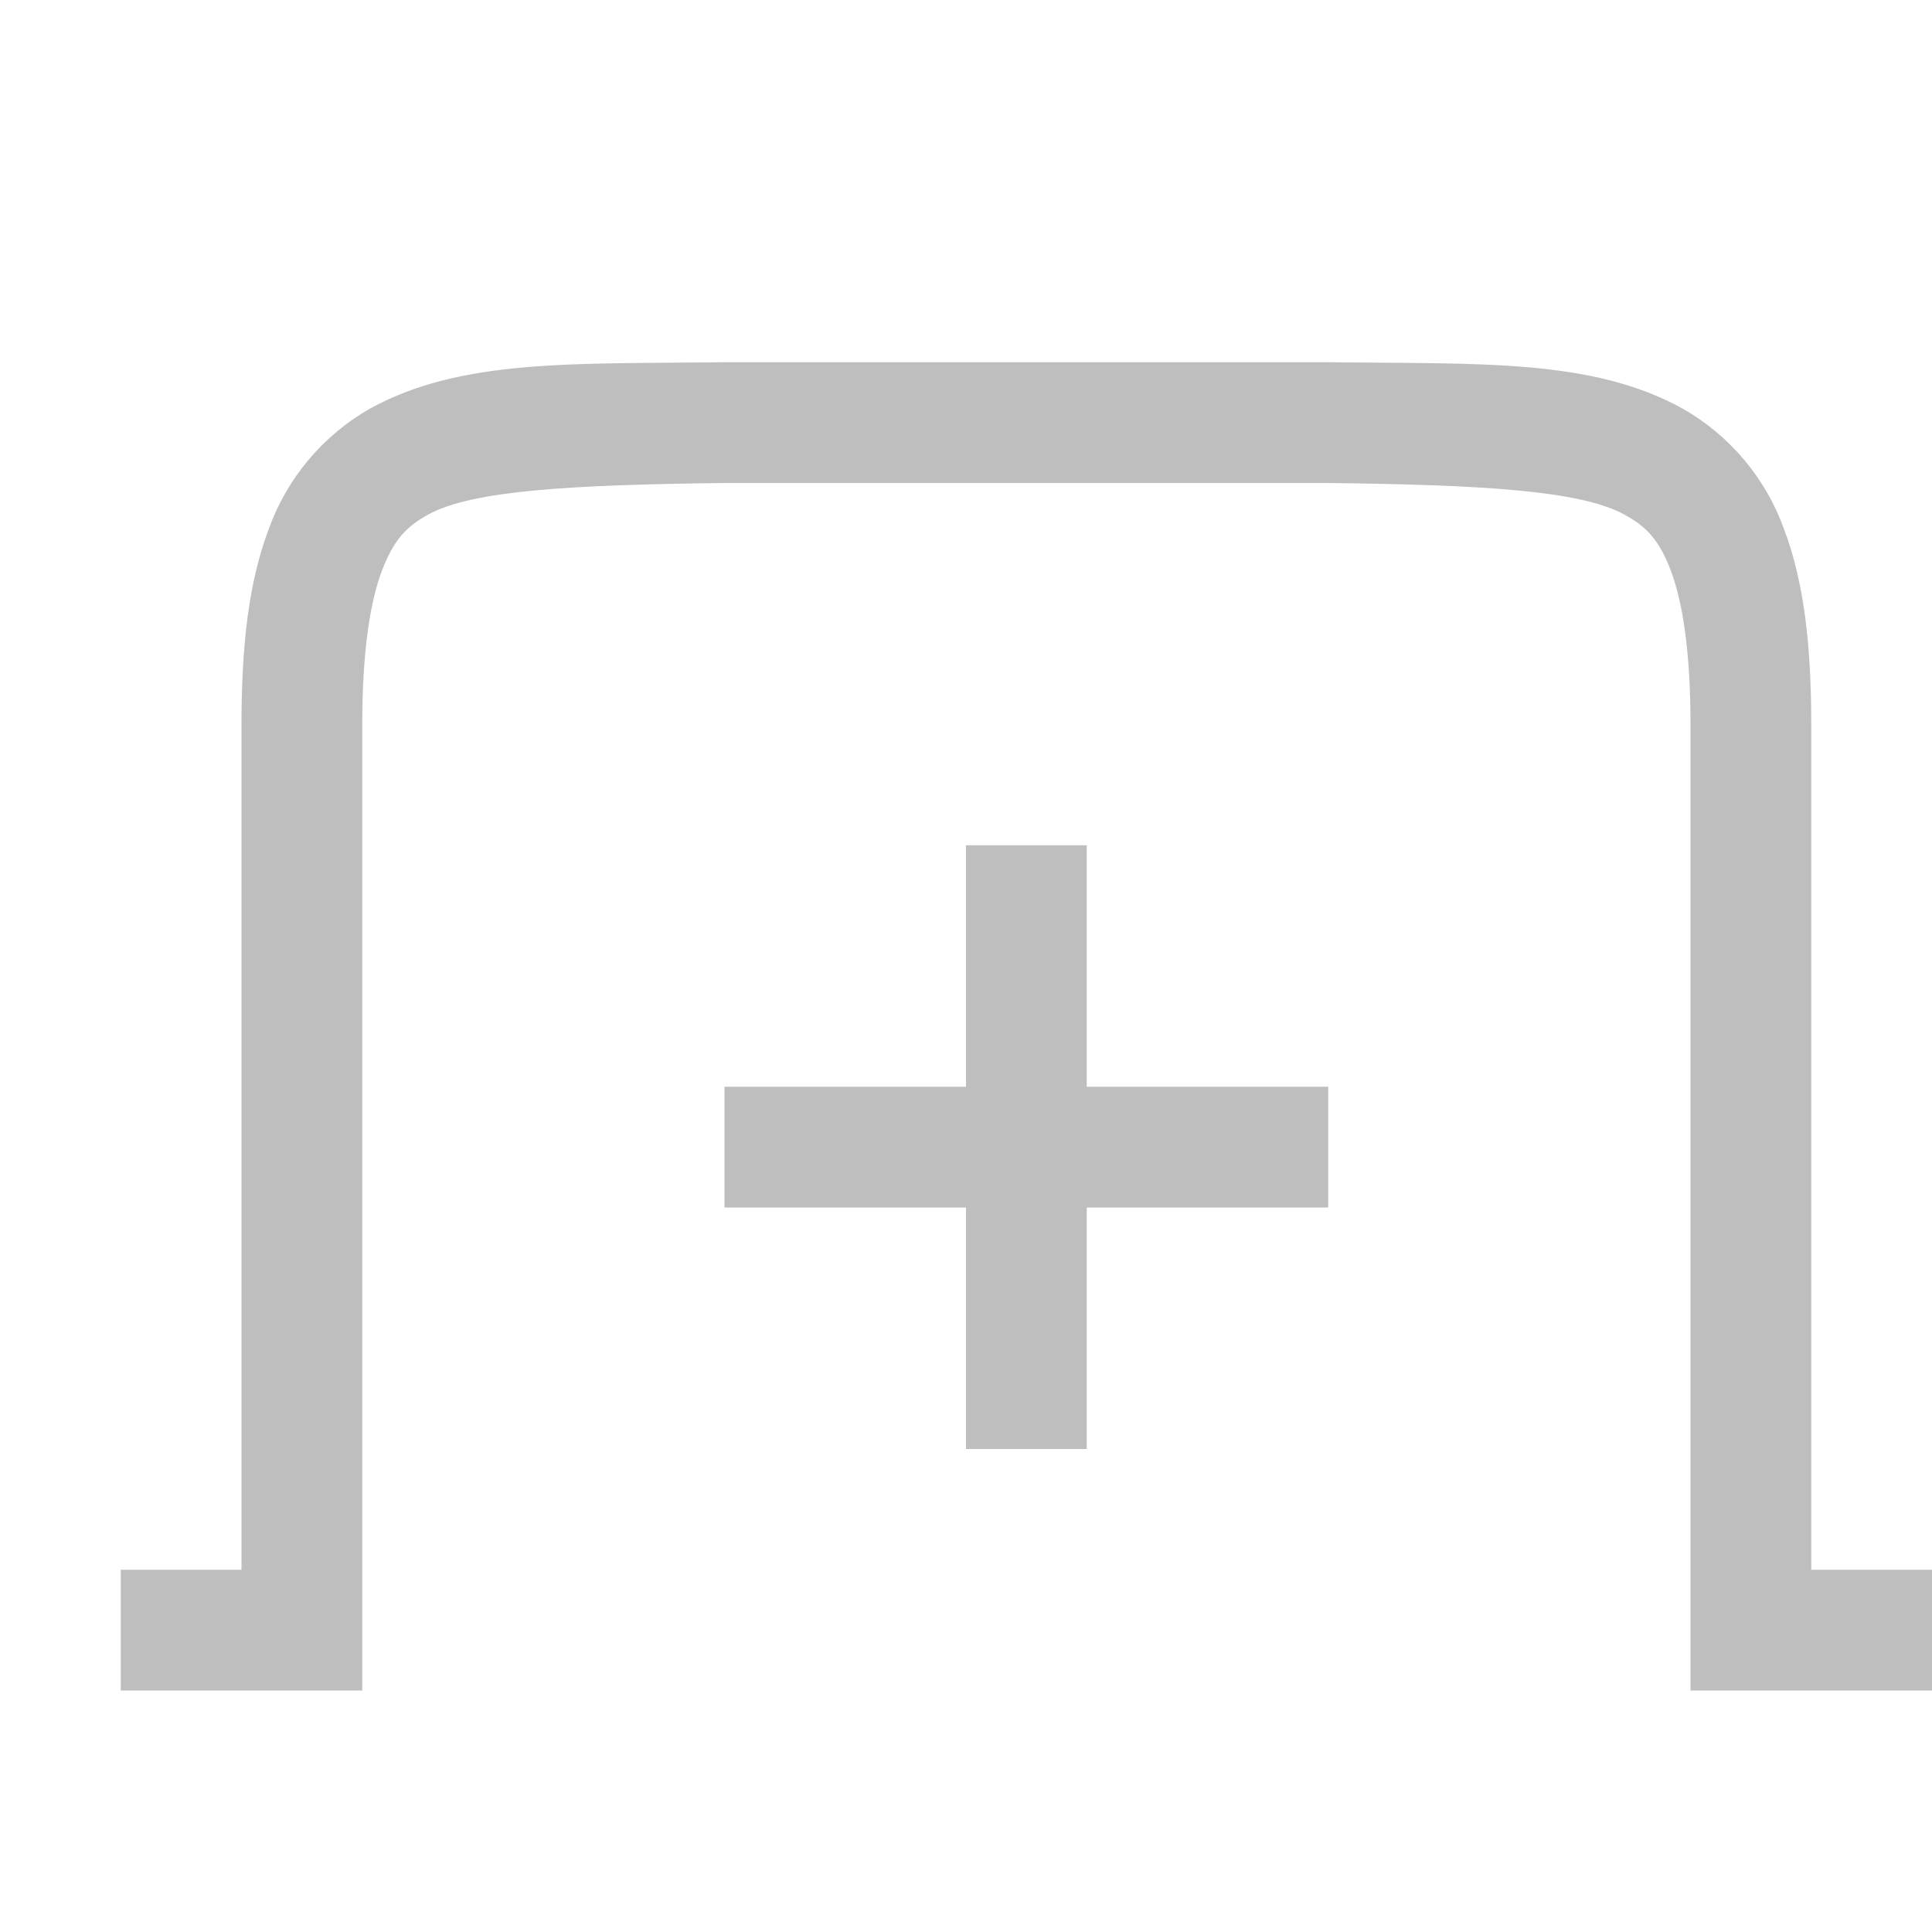
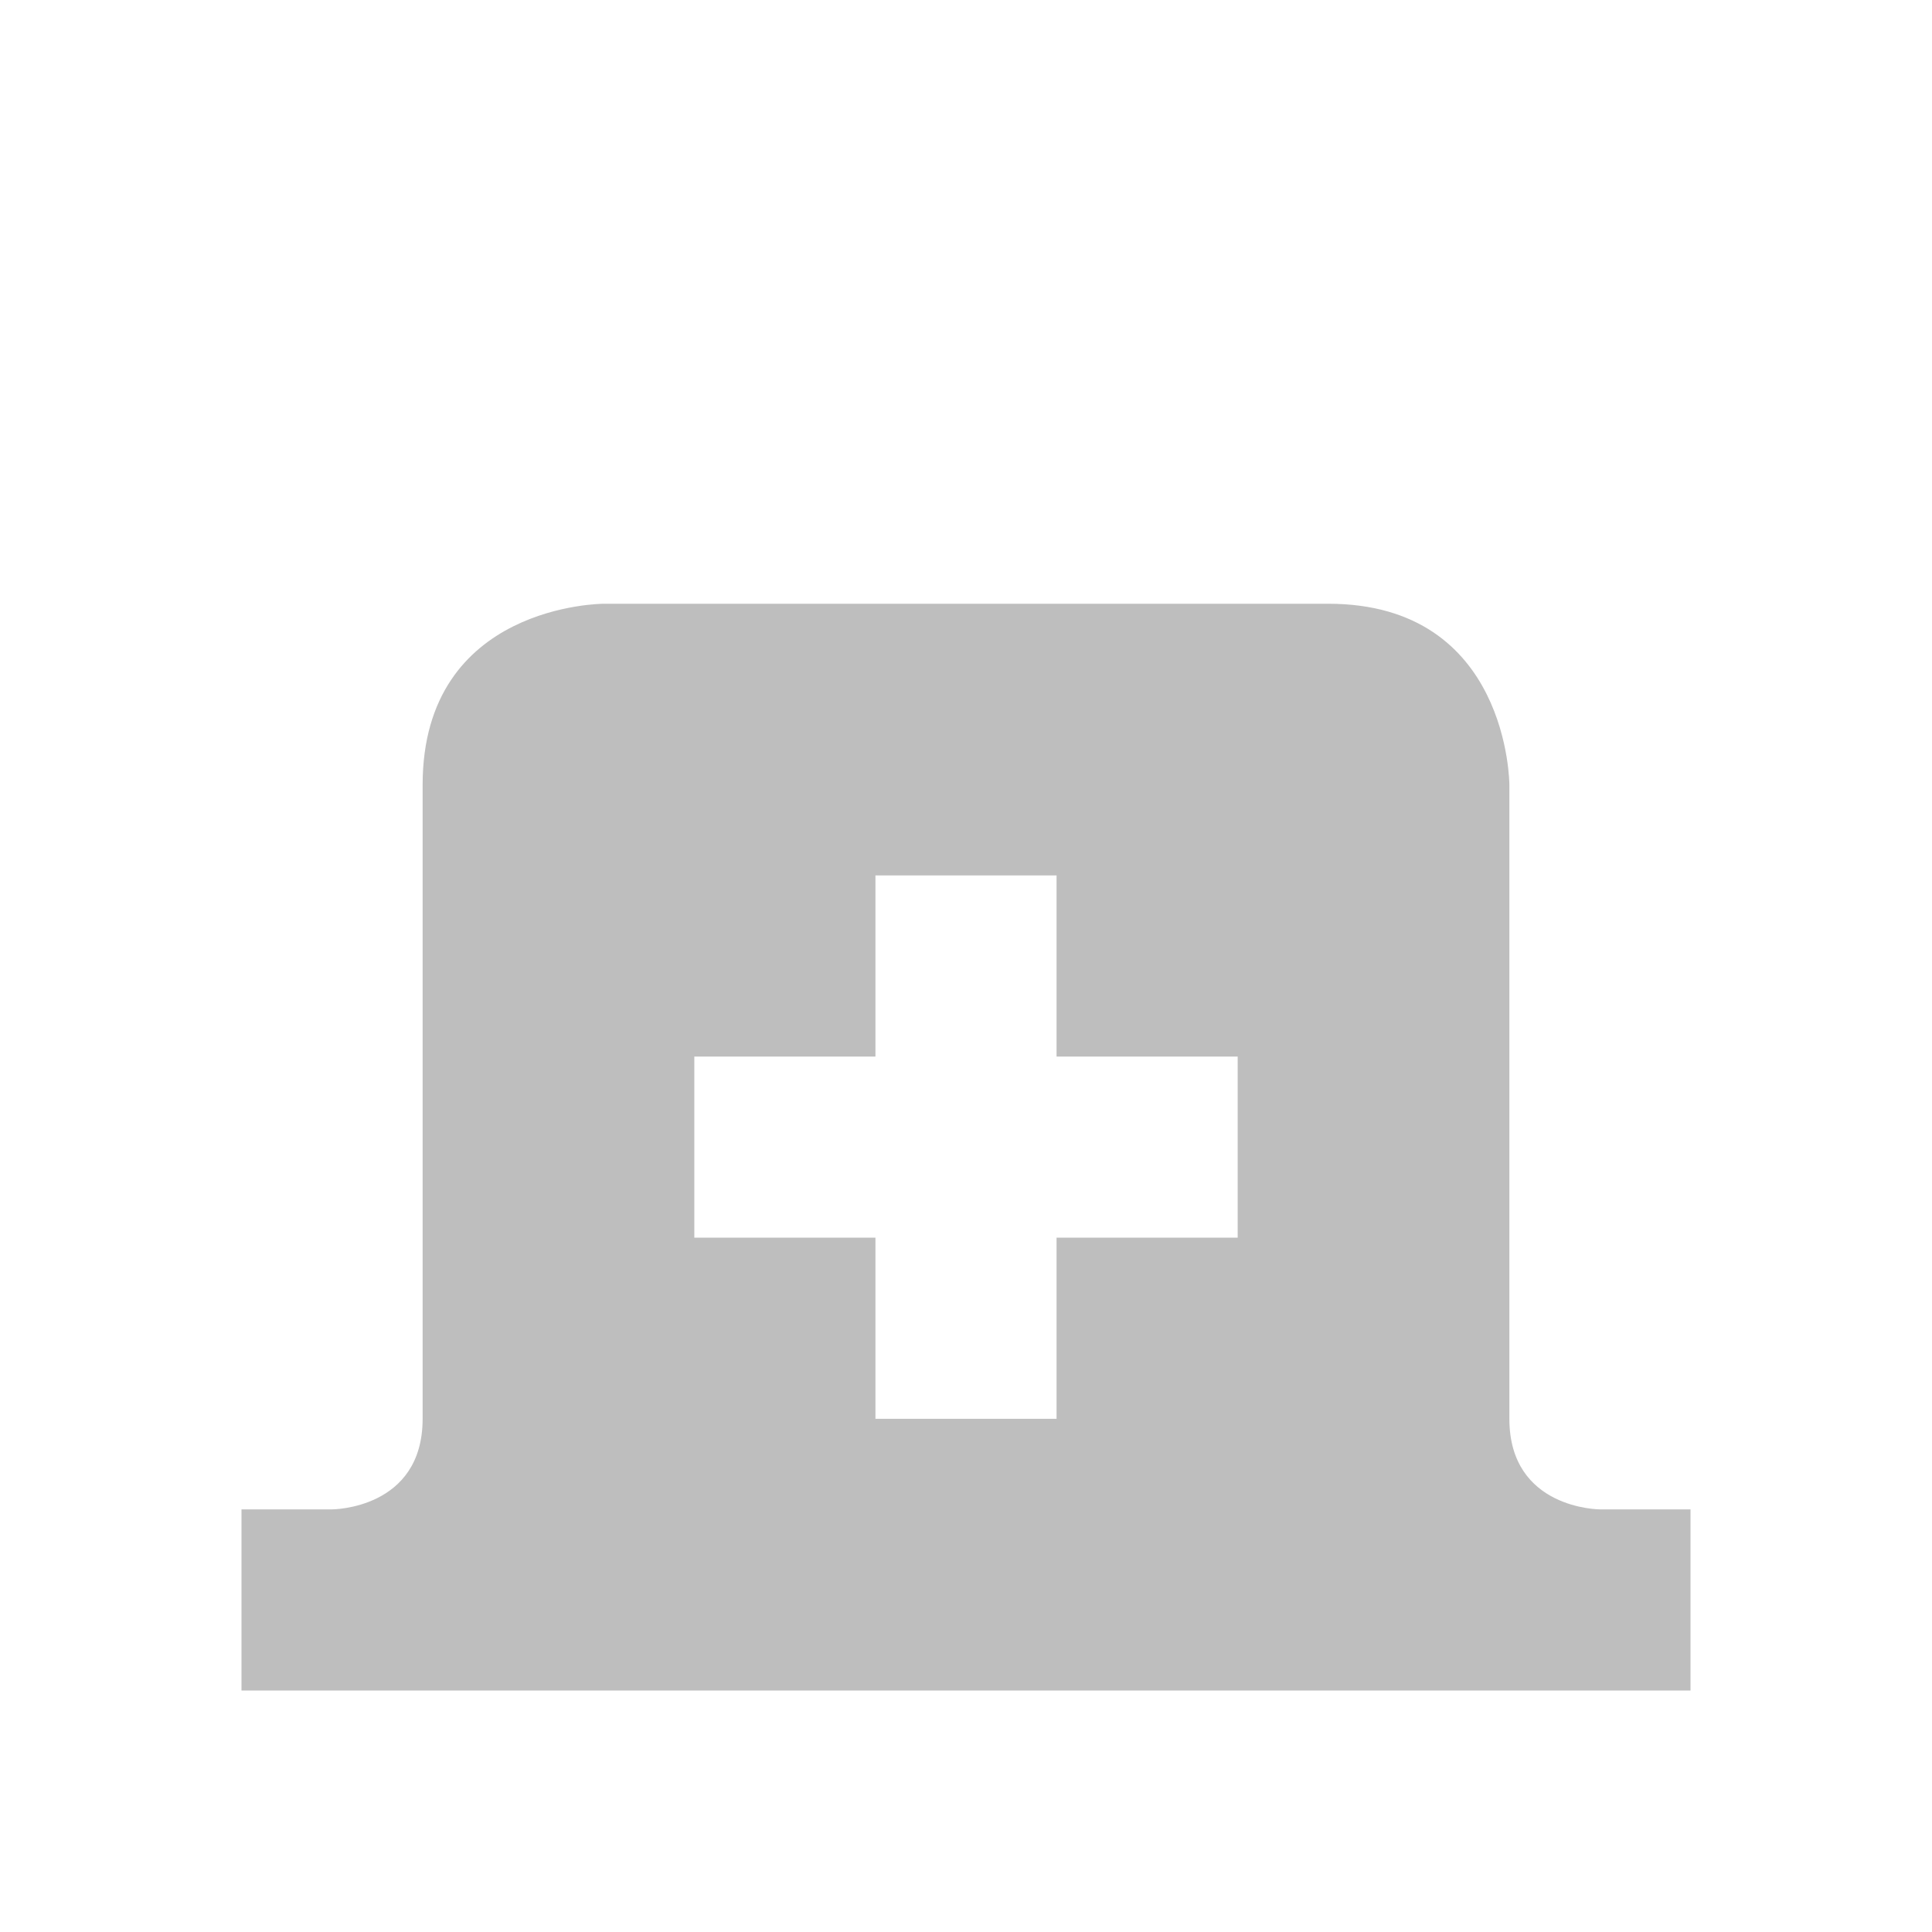
<svg xmlns="http://www.w3.org/2000/svg" version="1.1" viewBox="0 0 16 16">
-   <g fill="#bebebe" font-family="sans-serif" font-weight="400" white-space="normal">
-     <path d="M5.994 3c-1.258.015-2.179-.03-2.932.385a1.88 1.88 0 0 0-.837.998C2.06 4.82 2 5.343 2 6v7H1v1h2V6c0-.592.063-1.006.16-1.266.098-.26.202-.371.385-.472C3.91 4.06 4.74 4.015 6 4h5c1.259.015 2.087.06 2.453.262.184.1.29.212.387.472.097.26.16.674.16 1.266v8h2v-1h-1V6c0-.658-.06-1.179-.225-1.617a1.88 1.88 0 0 0-.838-.998c-.752-.416-1.673-.37-2.931-.385H5.998z" overflow="visible" style="font-feature-settings:normal;font-variant-alternates:normal;font-variant-caps:normal;font-variant-ligatures:normal;font-variant-numeric:normal;font-variant-position:normal;isolation:auto;mix-blend-mode:normal;shape-padding:0;text-decoration-color:#000;text-decoration-line:none;text-decoration-style:solid;text-indent:0;text-orientation:mixed;text-transform:none" />
-     <path d="M8 7v2H6v1h2v2h1v-2h2V9H9V7z" overflow="visible" style="isolation:auto;mix-blend-mode:normal;text-decoration-color:#000;text-decoration-line:none;text-decoration-style:solid;text-indent:0;text-transform:none" />
-   </g>
+   <path d="m5 5s-1.5 0-1.5 1.5v5.25c0 0.75-0.75 0.75-0.75 0.75h-0.75v1.5h12v-1.5h-0.75s-0.75 0-0.75-0.75v-5.25s0-1.5-1.5-1.5zm2.25 2.25h1.5v1.5h1.5v1.5h-1.5v1.5h-1.5v-1.5h-1.5v-1.5h1.5z" fill="#bebebe" />
</svg>
